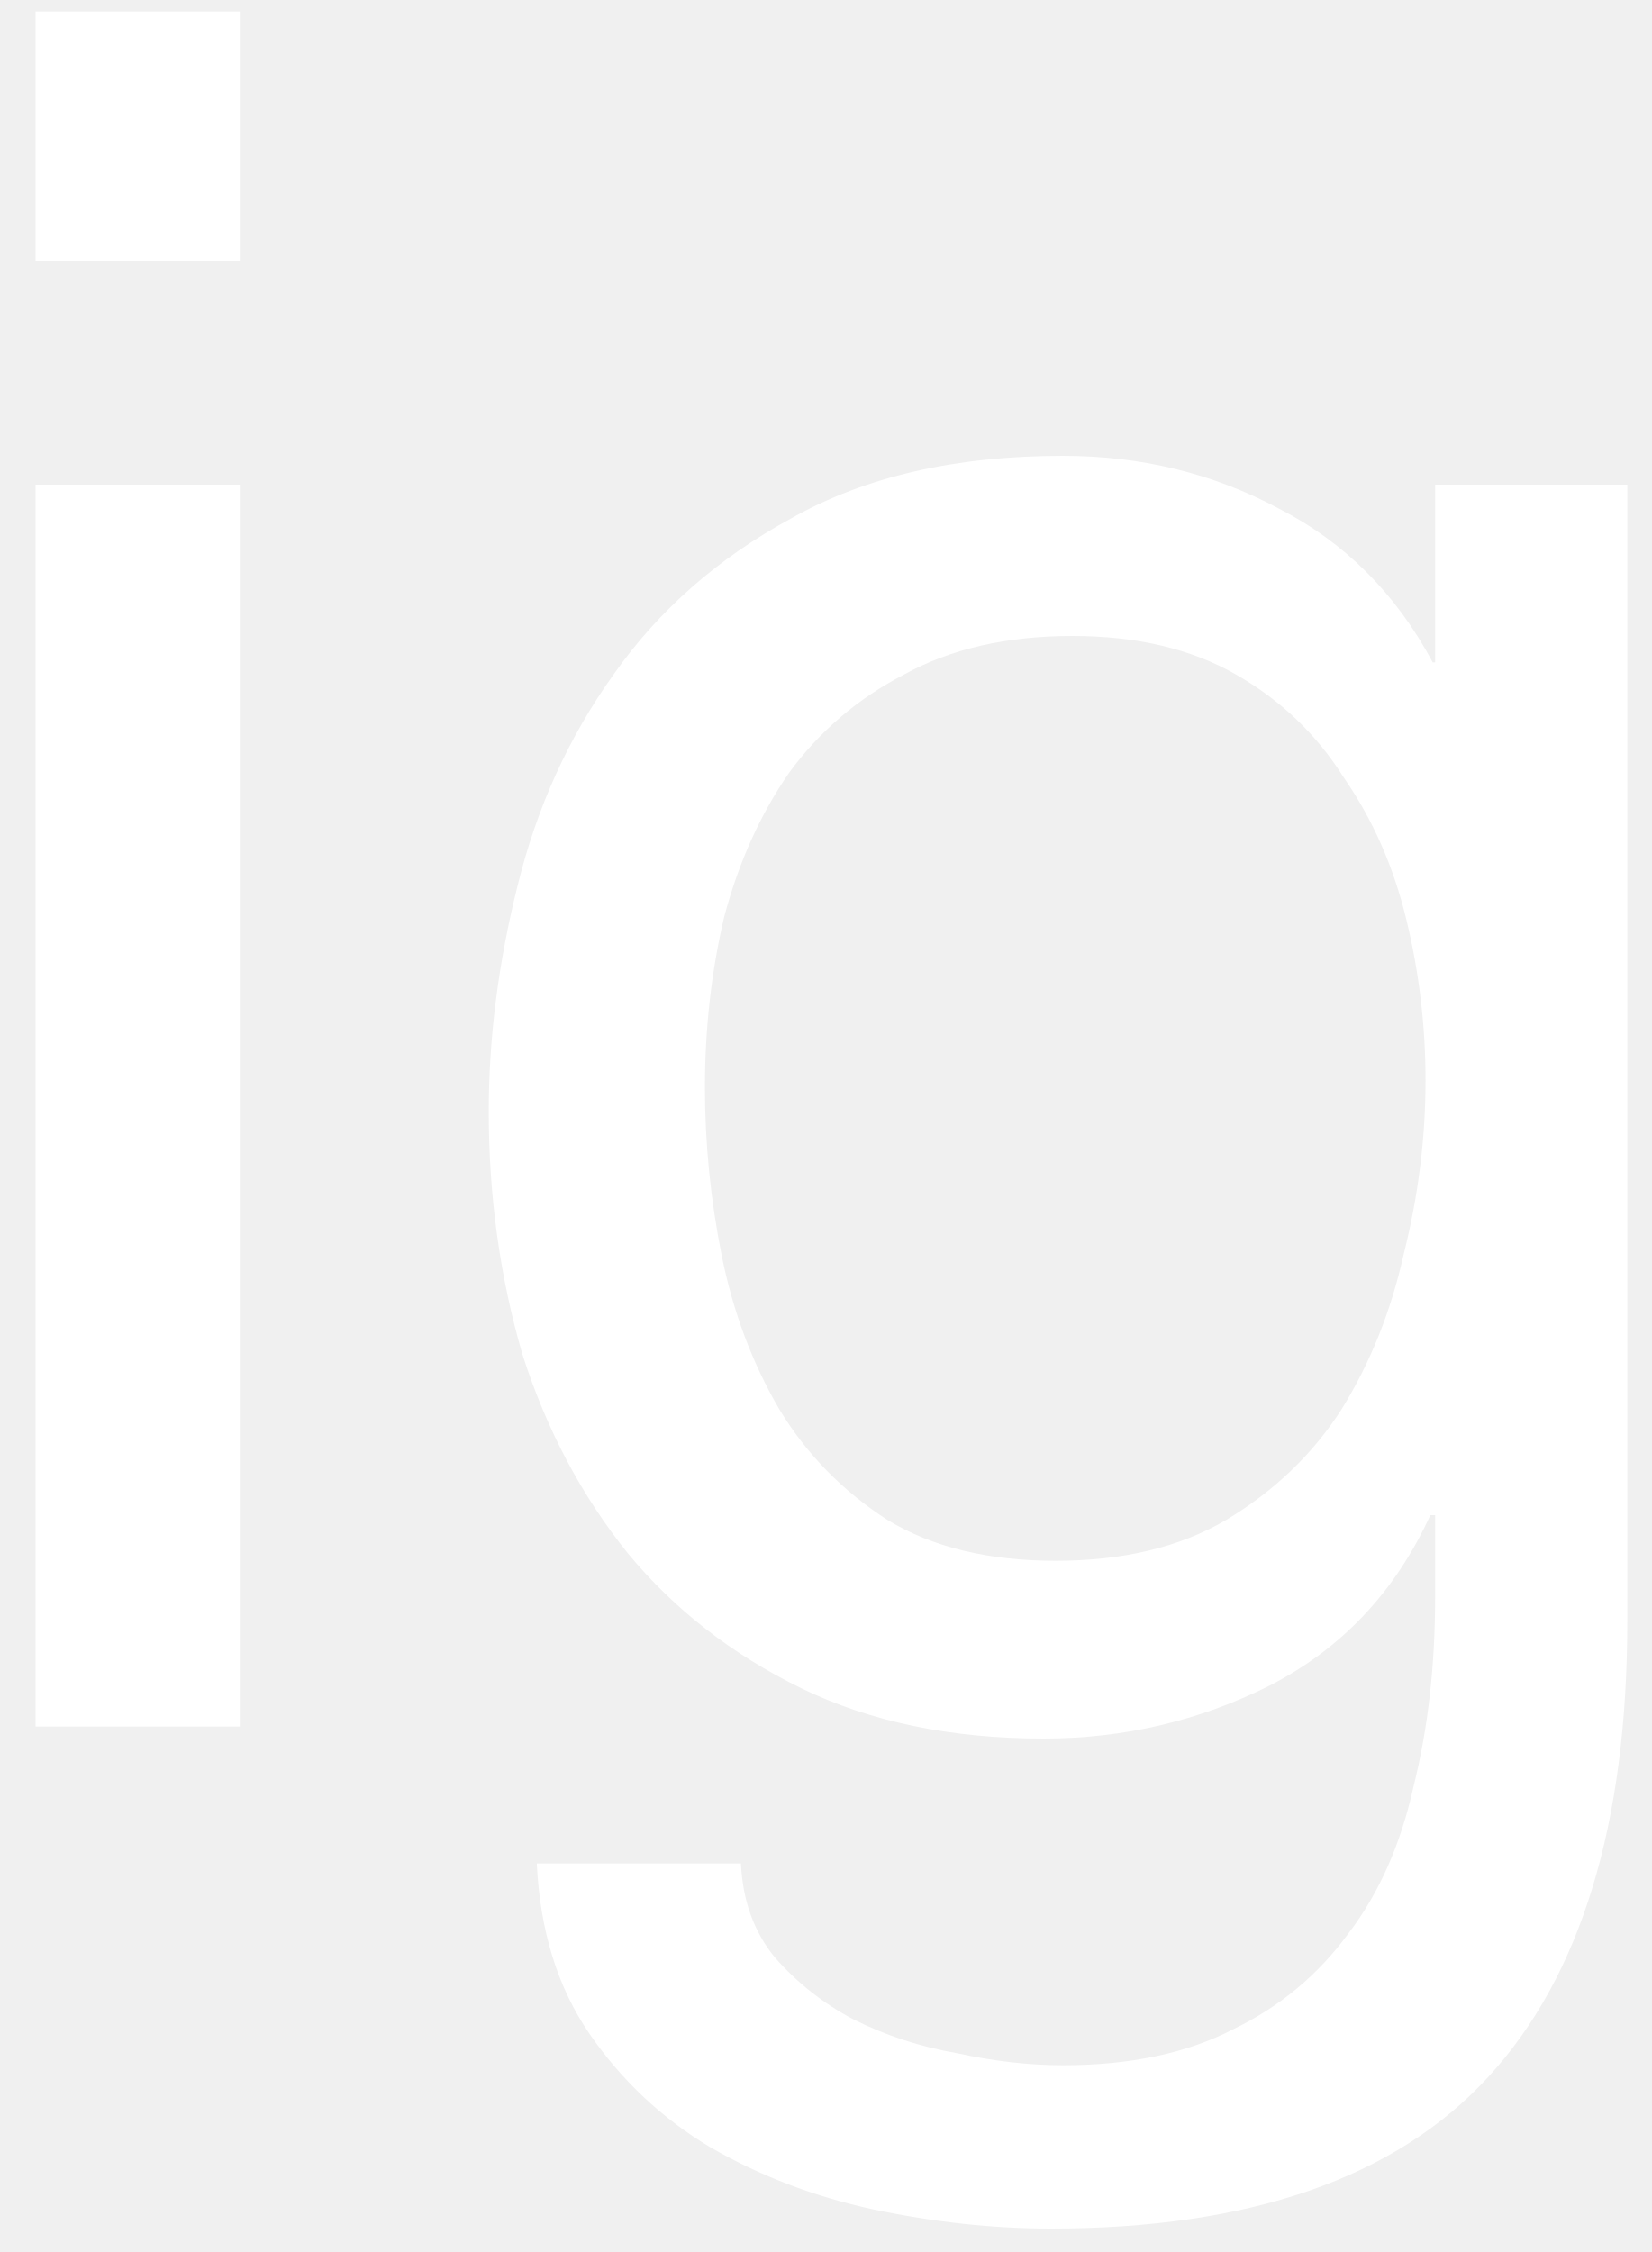
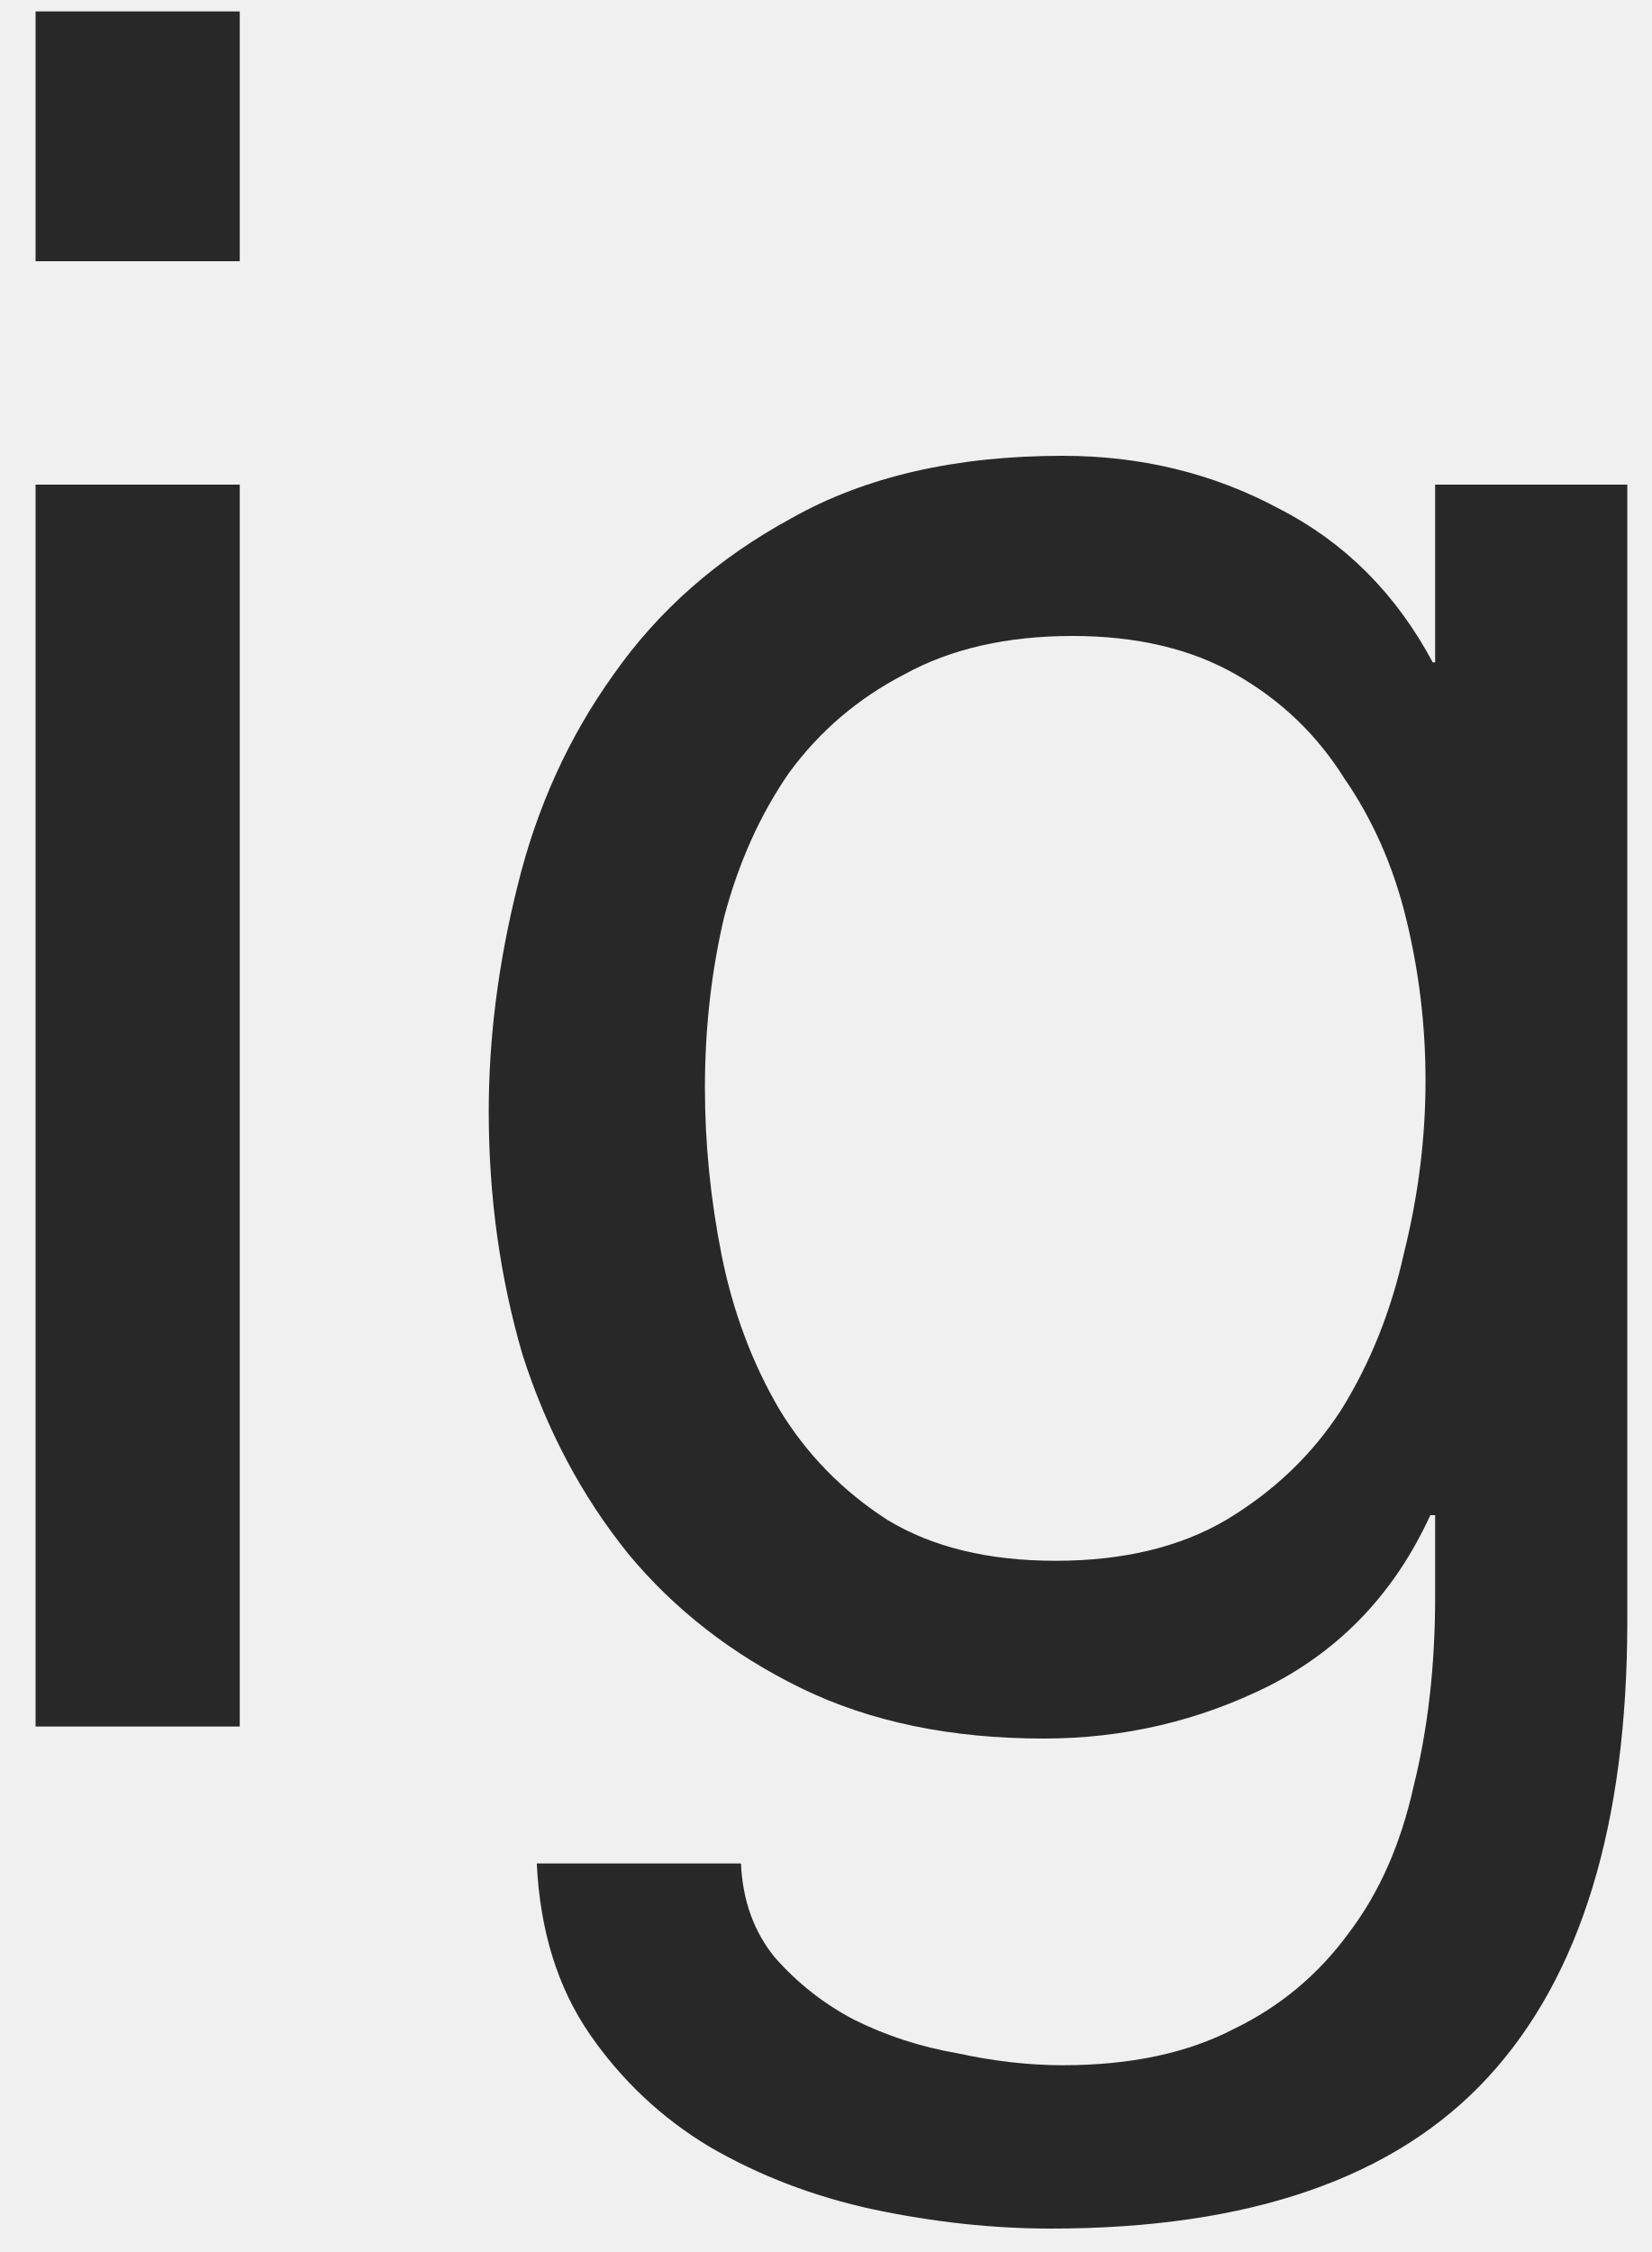
<svg xmlns="http://www.w3.org/2000/svg" width="22" height="30" viewBox="0 0 22 30" fill="none">
-   <path d="M3.194 3.48V0.152H0.474V3.48H3.194ZM0.474 6.456V23H3.194V6.456H0.474ZM21.679 21.592V6.456H19.119V8.824H19.087C18.597 7.907 17.914 7.224 17.039 6.776C16.165 6.307 15.205 6.072 14.159 6.072C12.73 6.072 11.525 6.349 10.543 6.904C9.562 7.437 8.773 8.131 8.175 8.984C7.578 9.816 7.151 10.755 6.895 11.8C6.639 12.824 6.511 13.827 6.511 14.808C6.511 15.939 6.661 17.016 6.959 18.04C7.279 19.043 7.749 19.928 8.367 20.696C8.986 21.443 9.754 22.04 10.671 22.488C11.589 22.936 12.666 23.16 13.903 23.16C14.97 23.16 15.973 22.925 16.911 22.456C17.871 21.965 18.586 21.208 19.055 20.184H19.119V21.272C19.119 22.189 19.023 23.032 18.831 23.8C18.661 24.568 18.373 25.219 17.967 25.752C17.562 26.307 17.05 26.733 16.431 27.032C15.813 27.352 15.055 27.512 14.159 27.512C13.711 27.512 13.242 27.459 12.751 27.352C12.261 27.267 11.802 27.117 11.375 26.904C10.97 26.691 10.618 26.413 10.319 26.072C10.042 25.731 9.893 25.315 9.871 24.824H7.151C7.194 25.72 7.429 26.477 7.855 27.096C8.282 27.715 8.815 28.216 9.455 28.6C10.117 28.984 10.842 29.261 11.631 29.432C12.442 29.603 13.231 29.688 13.999 29.688C16.645 29.688 18.586 29.016 19.823 27.672C21.061 26.328 21.679 24.301 21.679 21.592ZM14.063 20.792C13.167 20.792 12.421 20.611 11.823 20.248C11.226 19.864 10.746 19.373 10.383 18.776C10.021 18.157 9.765 17.475 9.615 16.728C9.466 15.981 9.391 15.235 9.391 14.488C9.391 13.699 9.477 12.941 9.647 12.216C9.839 11.491 10.127 10.851 10.511 10.296C10.917 9.741 11.429 9.304 12.047 8.984C12.666 8.643 13.413 8.472 14.287 8.472C15.141 8.472 15.866 8.643 16.463 8.984C17.061 9.325 17.541 9.784 17.903 10.36C18.287 10.915 18.565 11.544 18.735 12.248C18.906 12.952 18.991 13.667 18.991 14.392C18.991 15.16 18.895 15.928 18.703 16.696C18.533 17.464 18.255 18.157 17.871 18.776C17.487 19.373 16.975 19.864 16.335 20.248C15.717 20.611 14.959 20.792 14.063 20.792Z" fill="white" />
+   <path d="M3.194 3.48V0.152H0.474V3.48H3.194ZM0.474 6.456V23H3.194V6.456H0.474ZM21.679 21.592V6.456H19.119V8.824H19.087C18.597 7.907 17.914 7.224 17.039 6.776C16.165 6.307 15.205 6.072 14.159 6.072C12.73 6.072 11.525 6.349 10.543 6.904C9.562 7.437 8.773 8.131 8.175 8.984C7.578 9.816 7.151 10.755 6.895 11.8C6.639 12.824 6.511 13.827 6.511 14.808C6.511 15.939 6.661 17.016 6.959 18.04C7.279 19.043 7.749 19.928 8.367 20.696C8.986 21.443 9.754 22.04 10.671 22.488C11.589 22.936 12.666 23.16 13.903 23.16C14.97 23.16 15.973 22.925 16.911 22.456C17.871 21.965 18.586 21.208 19.055 20.184H19.119V21.272C19.119 22.189 19.023 23.032 18.831 23.8C18.661 24.568 18.373 25.219 17.967 25.752C17.562 26.307 17.05 26.733 16.431 27.032C15.813 27.352 15.055 27.512 14.159 27.512C13.711 27.512 13.242 27.459 12.751 27.352C12.261 27.267 11.802 27.117 11.375 26.904C10.97 26.691 10.618 26.413 10.319 26.072C10.042 25.731 9.893 25.315 9.871 24.824H7.151C7.194 25.72 7.429 26.477 7.855 27.096C8.282 27.715 8.815 28.216 9.455 28.6C10.117 28.984 10.842 29.261 11.631 29.432C12.442 29.603 13.231 29.688 13.999 29.688C16.645 29.688 18.586 29.016 19.823 27.672C21.061 26.328 21.679 24.301 21.679 21.592ZM14.063 20.792C13.167 20.792 12.421 20.611 11.823 20.248C11.226 19.864 10.746 19.373 10.383 18.776C10.021 18.157 9.765 17.475 9.615 16.728C9.466 15.981 9.391 15.235 9.391 14.488C9.391 13.699 9.477 12.941 9.647 12.216C9.839 11.491 10.127 10.851 10.511 10.296C10.917 9.741 11.429 9.304 12.047 8.984C12.666 8.643 13.413 8.472 14.287 8.472C15.141 8.472 15.866 8.643 16.463 8.984C17.061 9.325 17.541 9.784 17.903 10.36C18.287 10.915 18.565 11.544 18.735 12.248C18.906 12.952 18.991 13.667 18.991 14.392C18.991 15.16 18.895 15.928 18.703 16.696C18.533 17.464 18.255 18.157 17.871 18.776C17.487 19.373 16.975 19.864 16.335 20.248C15.717 20.611 14.959 20.792 14.063 20.792Z" fill="#272827" />
</svg>
